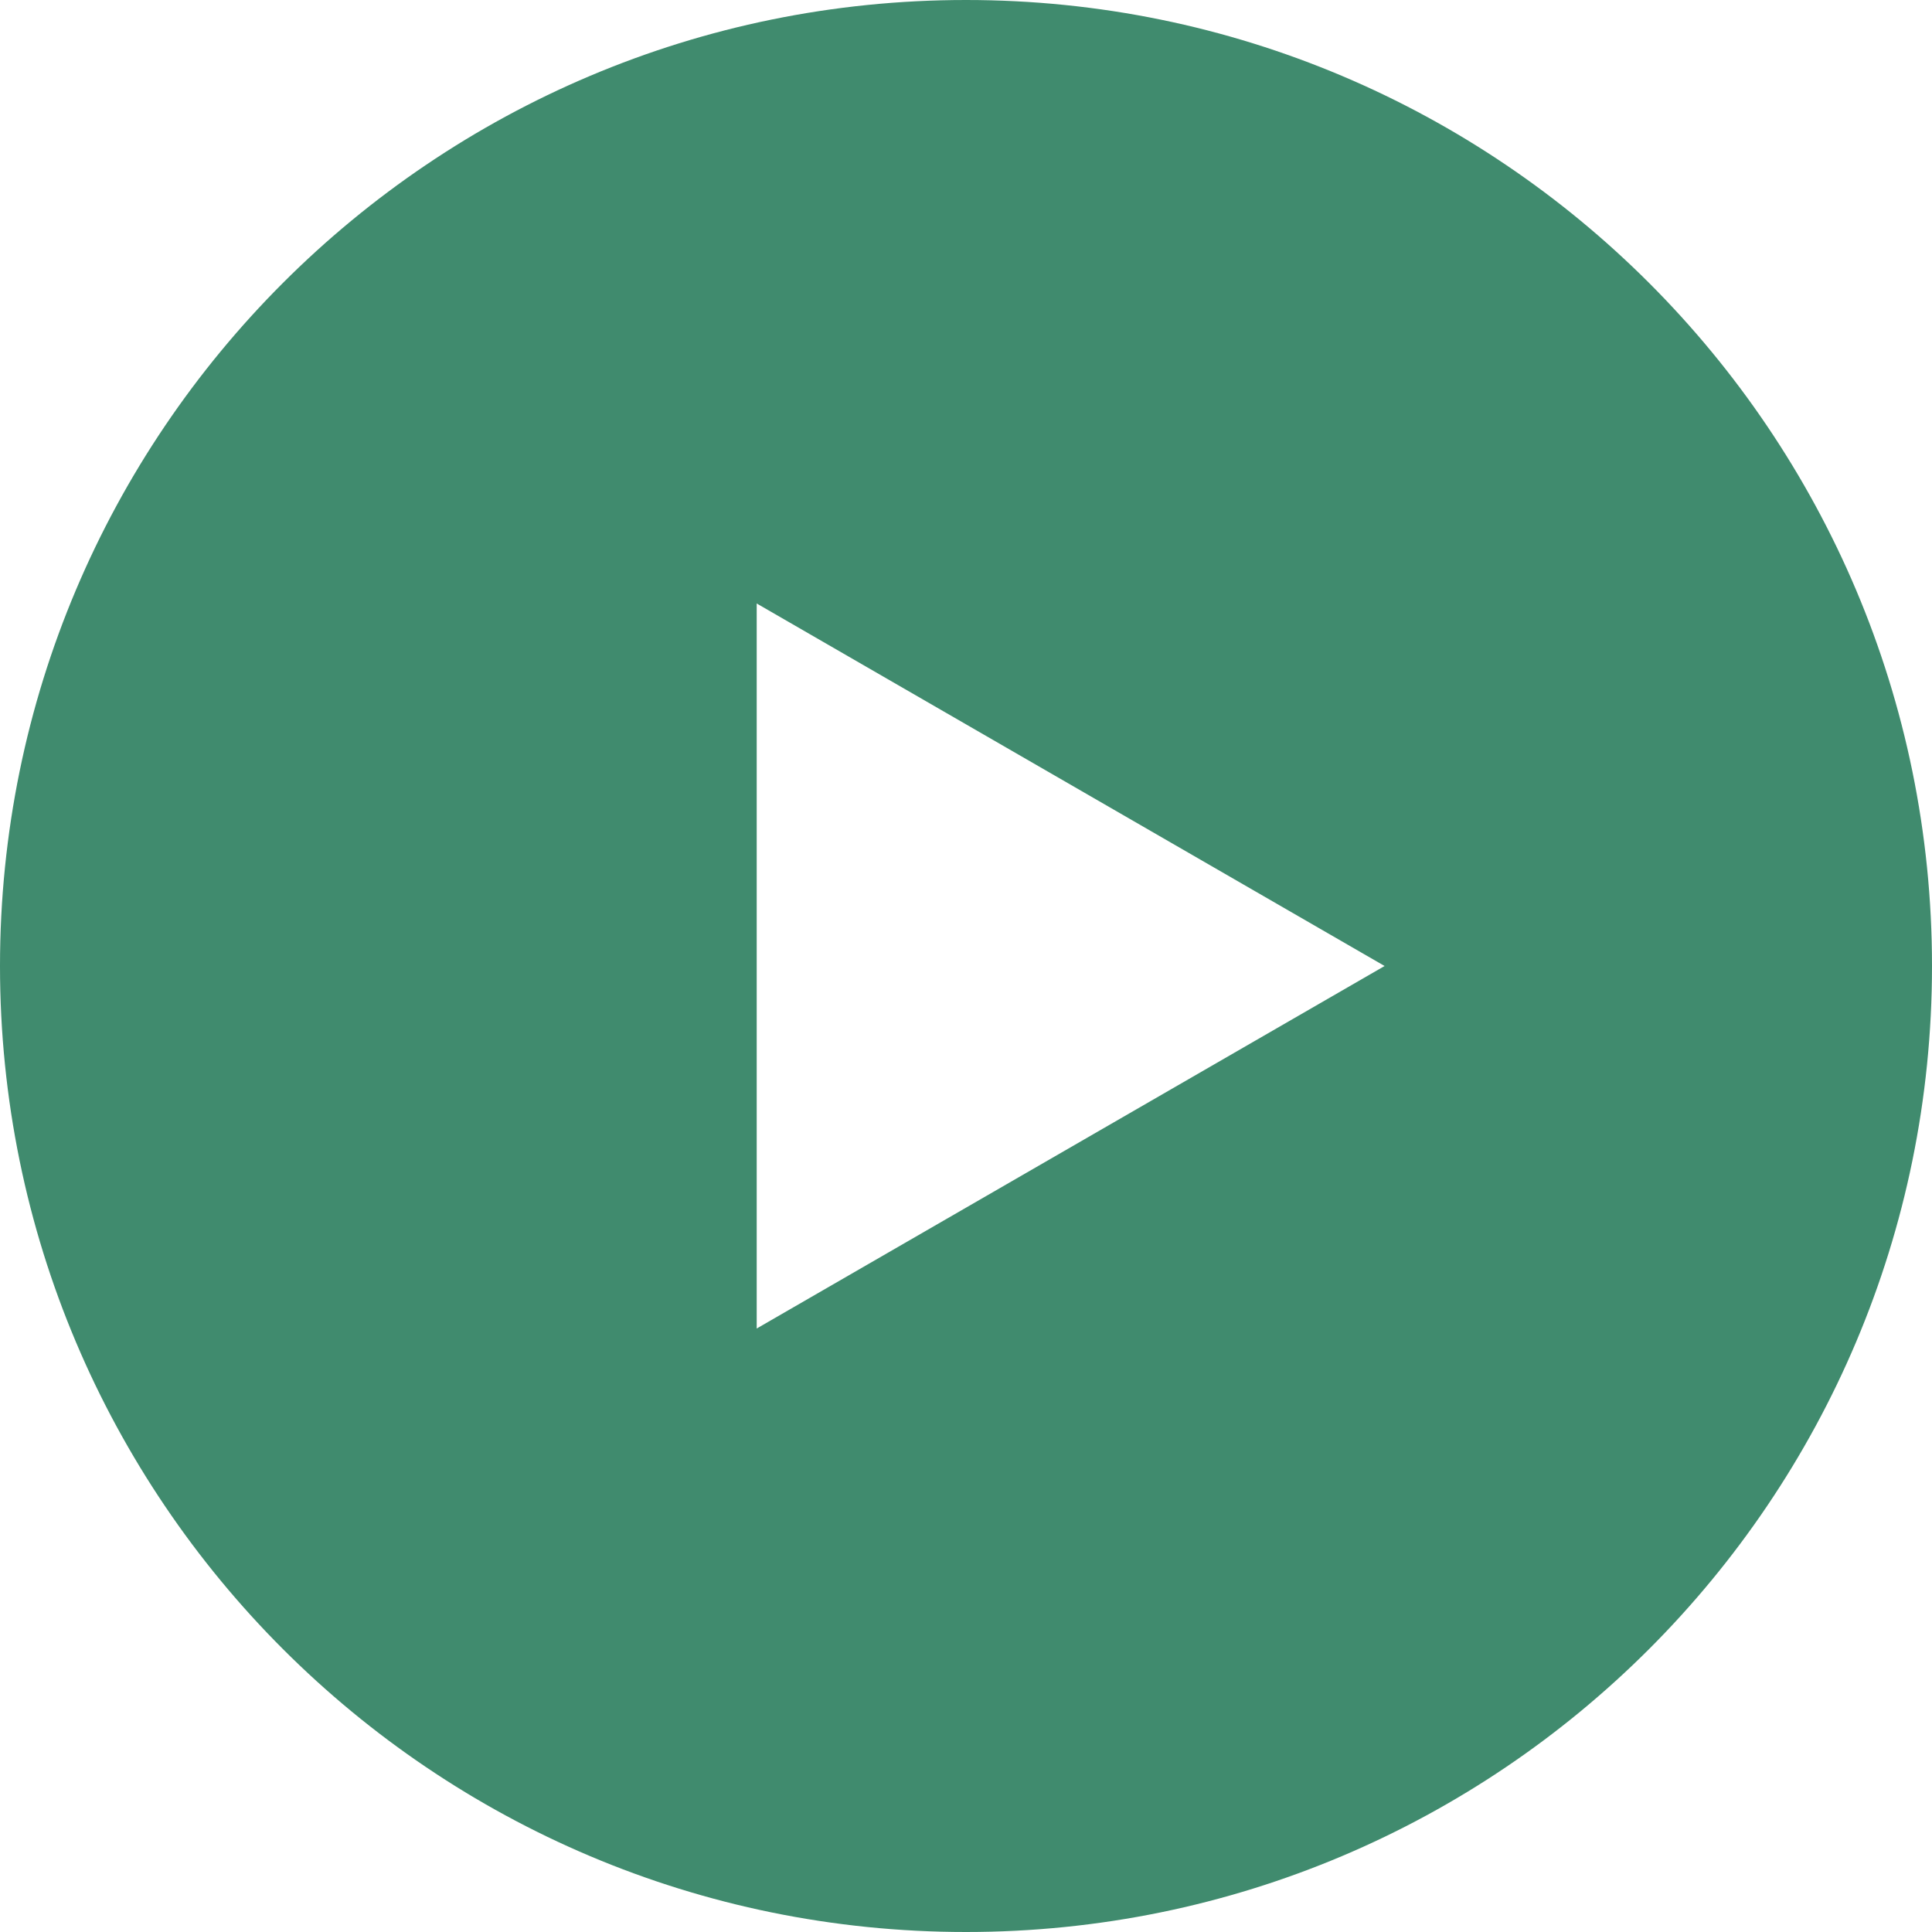
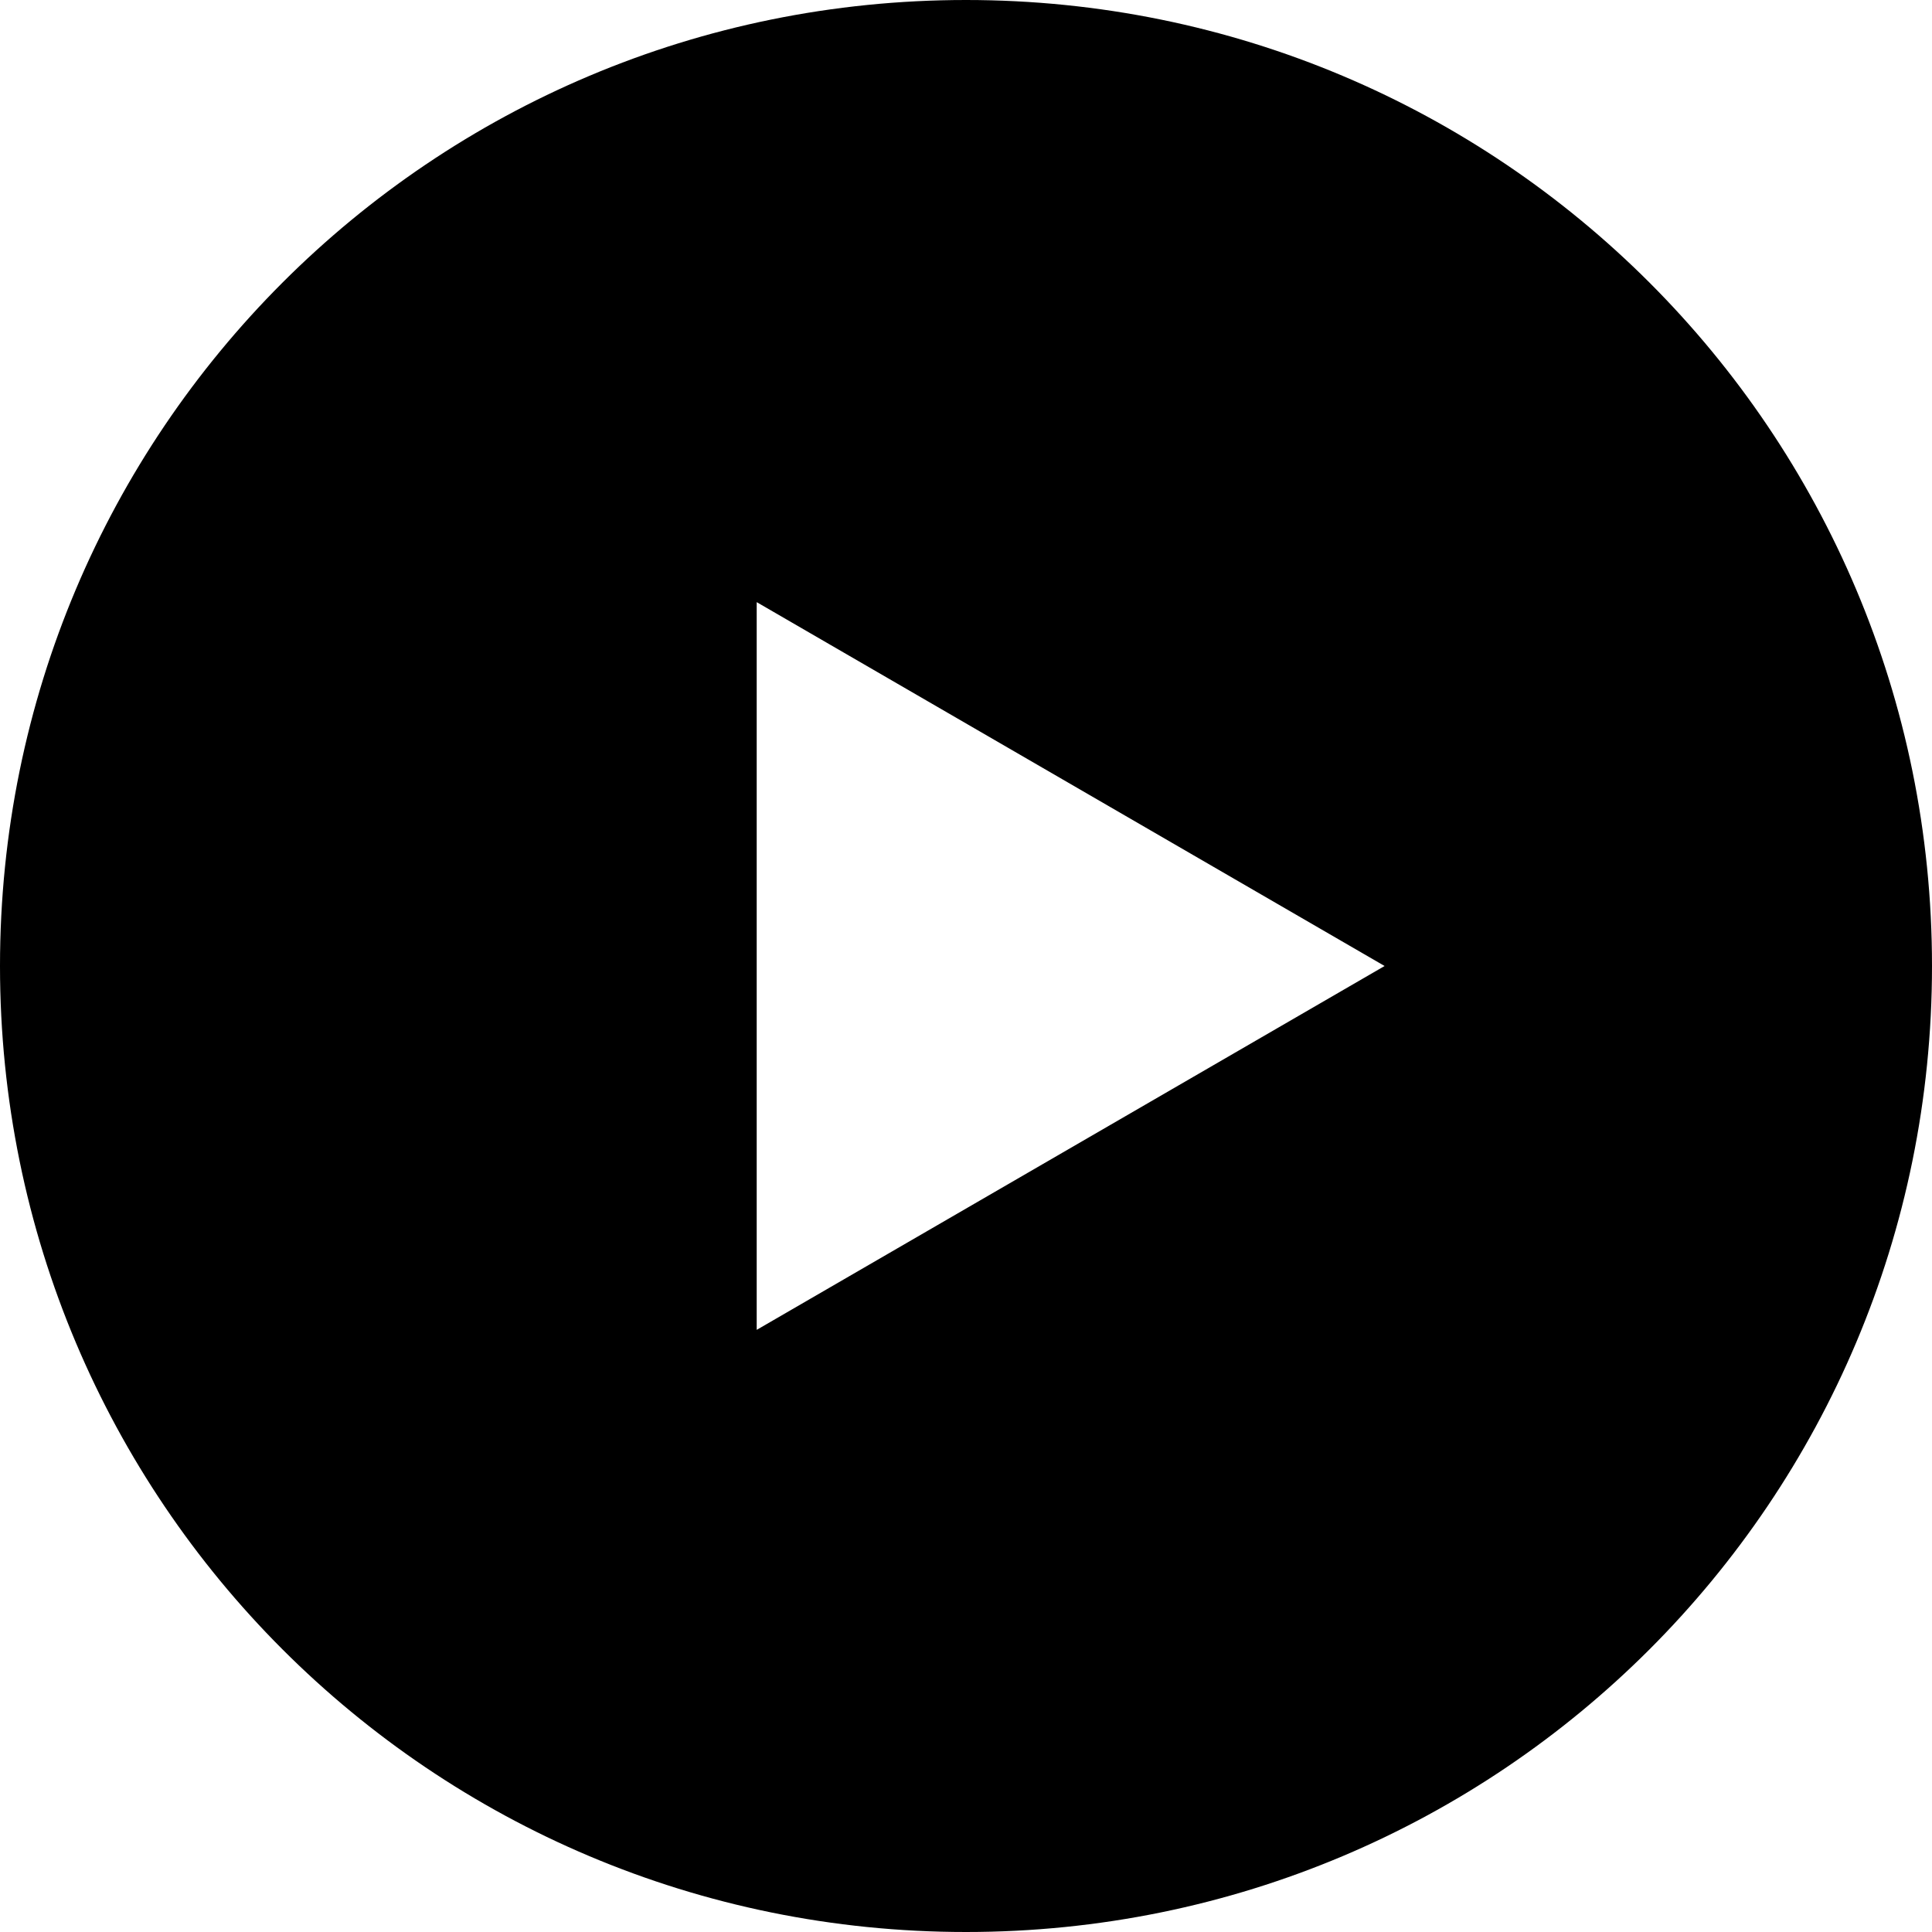
- <svg xmlns="http://www.w3.org/2000/svg" width="60" height="60" viewBox="0 0 60 60" fill="none">
-   <path fill-rule="evenodd" clip-rule="evenodd" d="M30 60C46.569 60 60 46.569 60 30C60 13.431 46.569 0 30 0C13.431 0 0 13.431 0 30C0 46.569 13.431 60 30 60ZM23.5 41.258L43 30L23.5 18.742L23.5 41.258Z" fill="#408B6E" />
+ <svg xmlns="http://www.w3.org/2000/svg" version="1.1" id="Слой_1" x="0px" y="0px" viewBox="0 0 60 60" style="enable-background:new 0 0 60 60;" xml:space="preserve">
+   <path d="M30,0C13.4,0,0,13.4,0,30s13.4,30,30,30s30-13.4,30-30S46.6,0,30,0z M23.5,41.3V18.7L43,30L23.5,41.3z" />
</svg>
